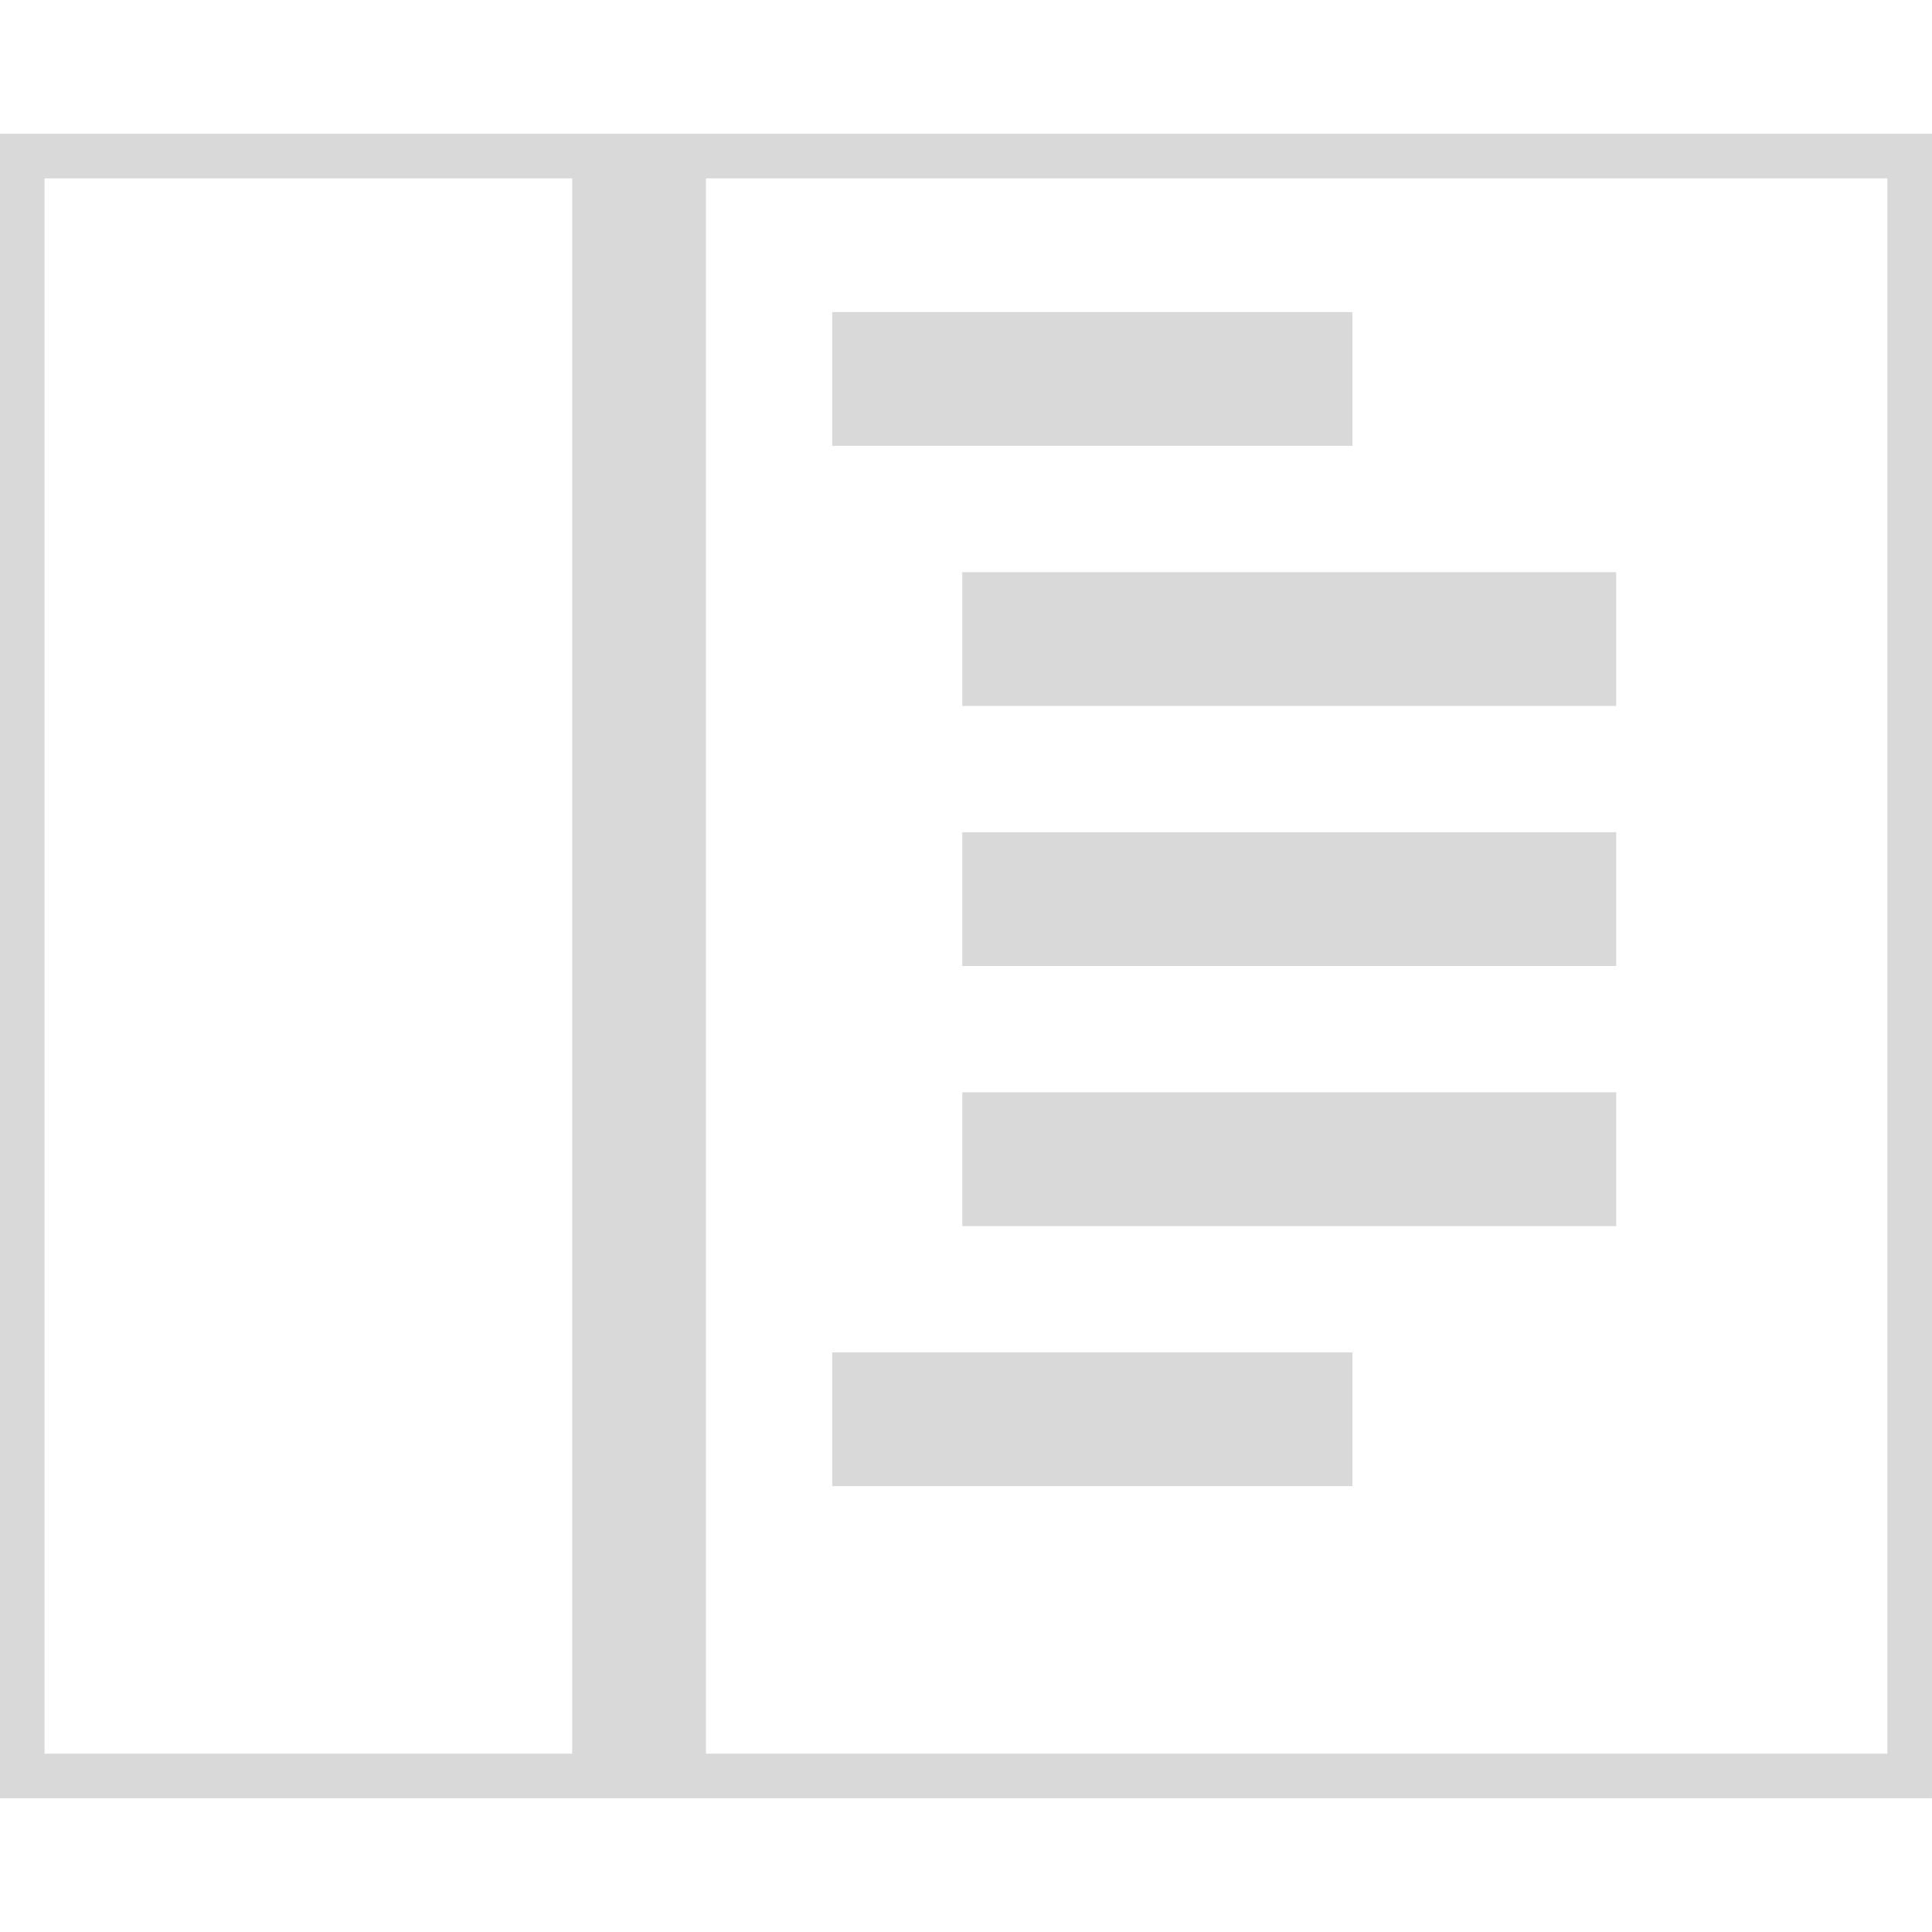
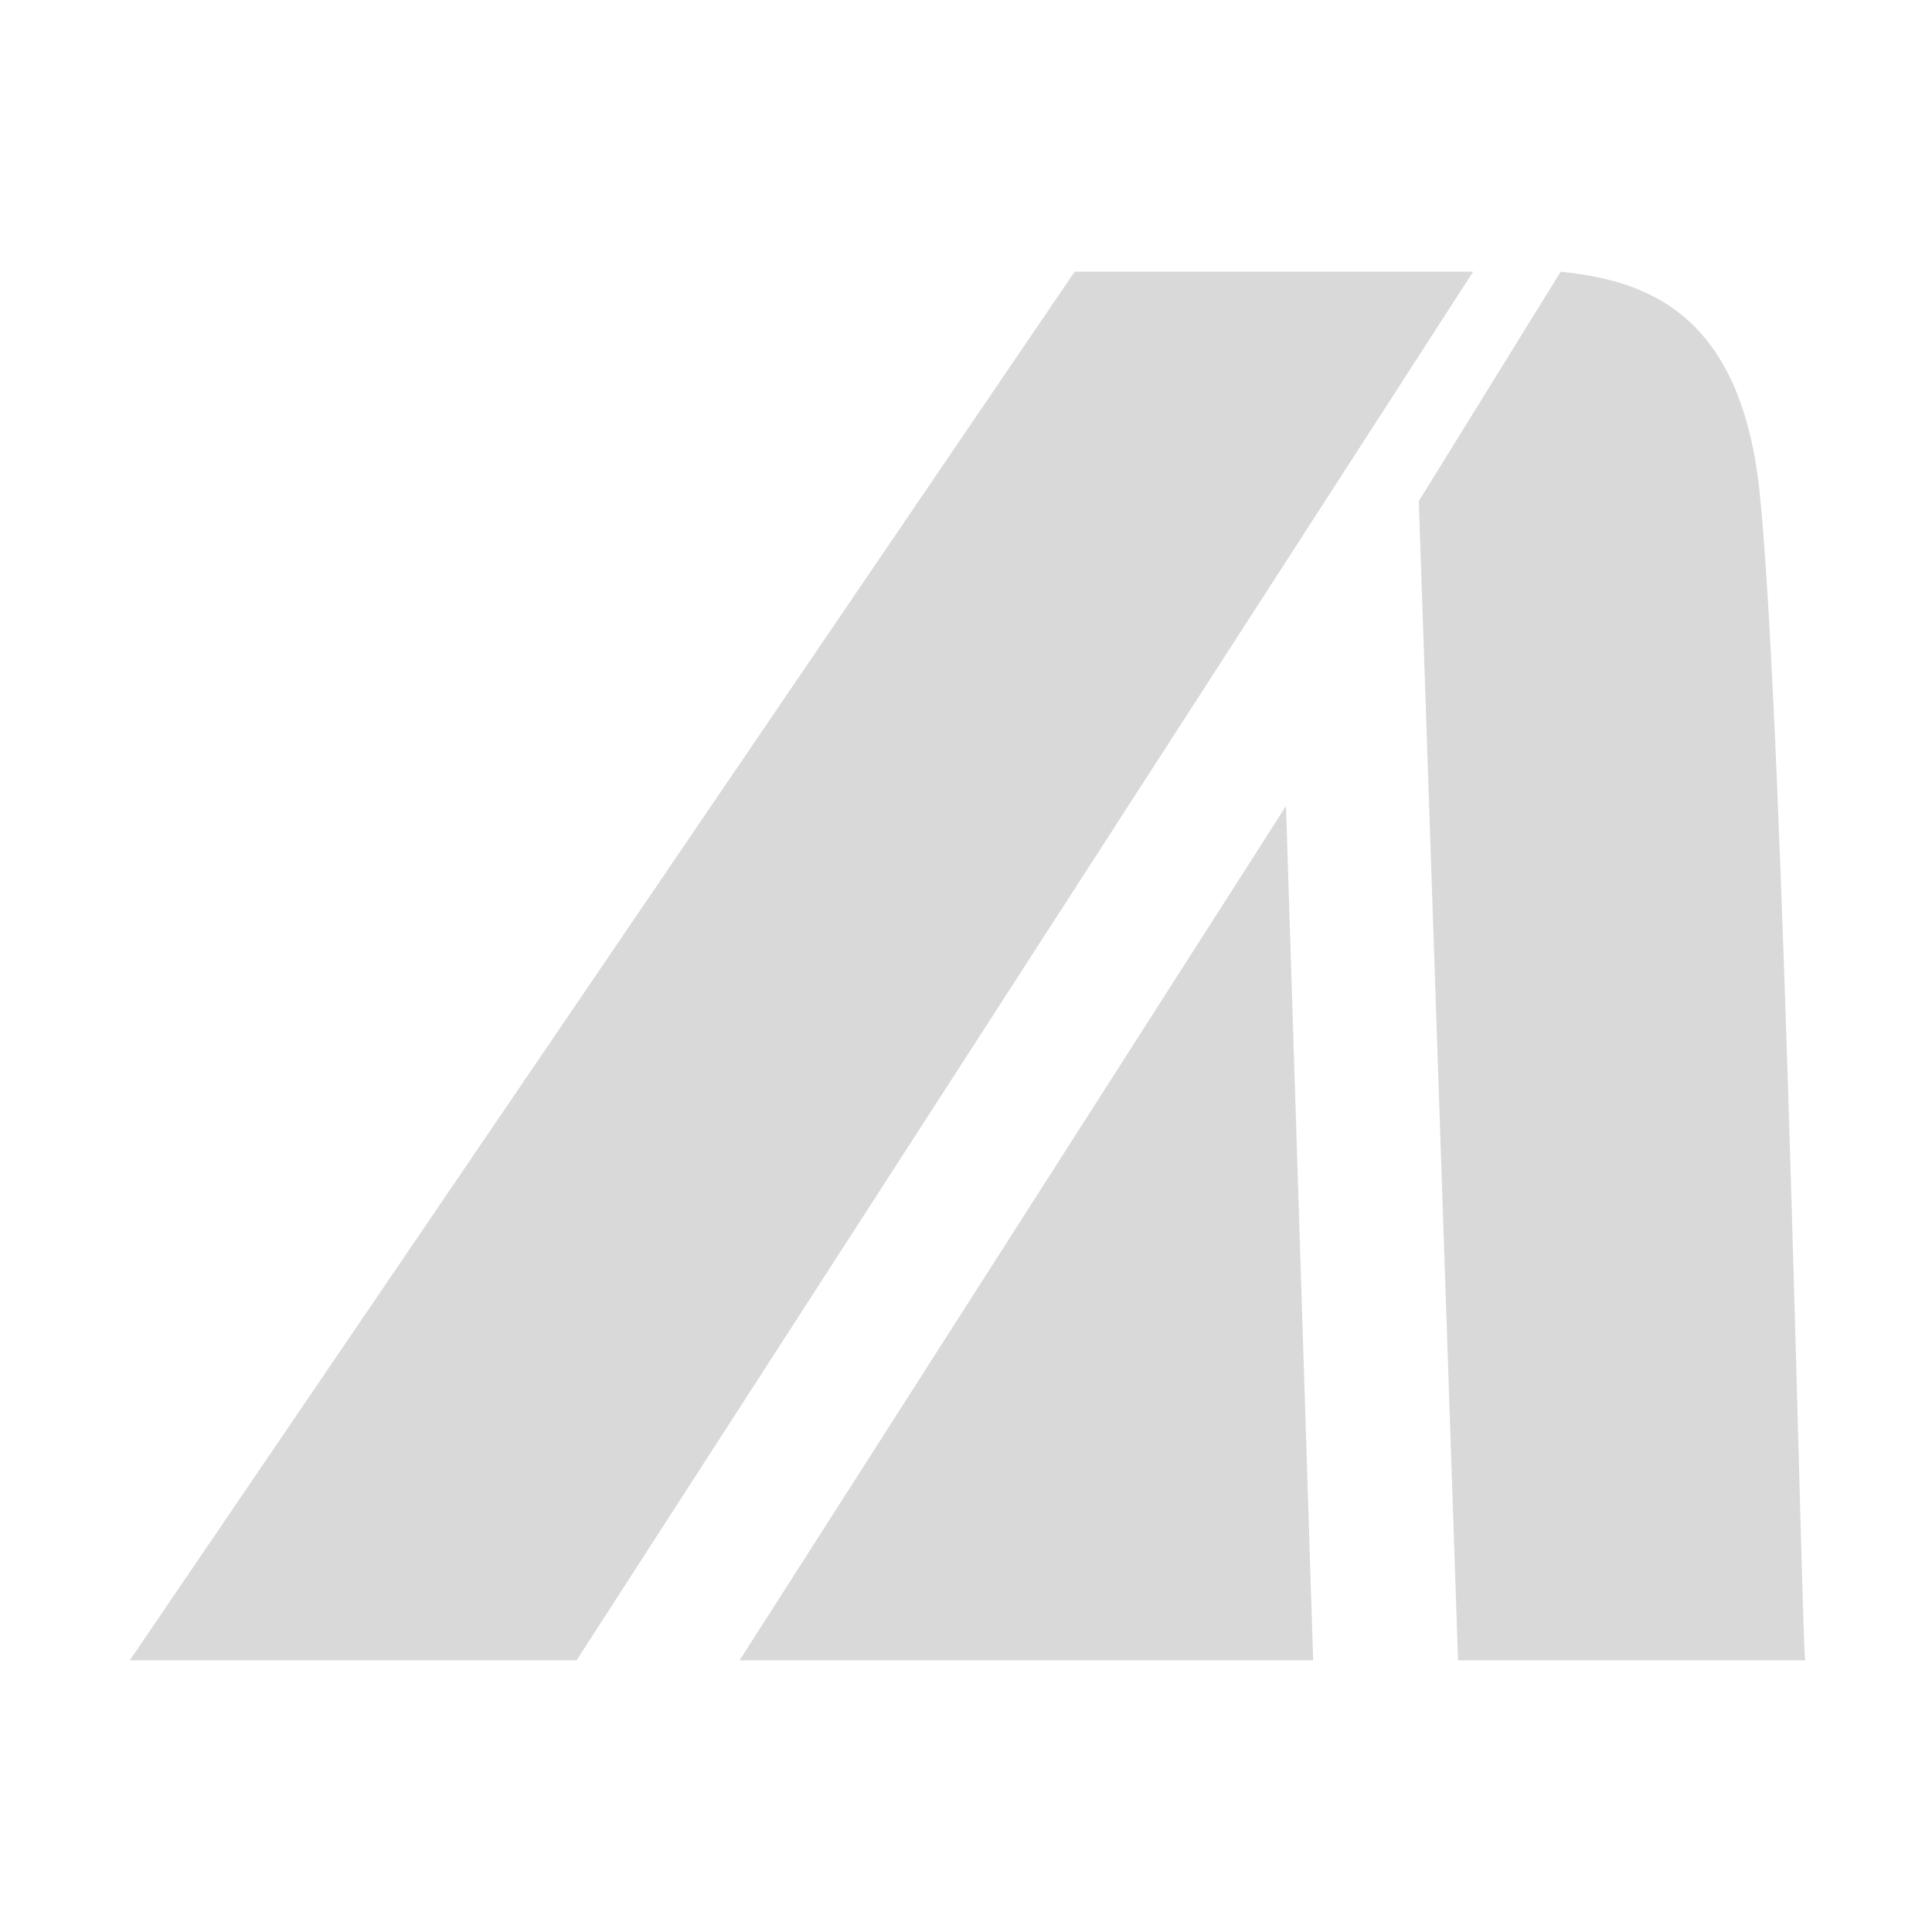
- <svg xmlns="http://www.w3.org/2000/svg" width="100%" height="100%" viewBox="0 0 260 260" version="1.1" xml:space="preserve" style="fill-rule:evenodd;clip-rule:evenodd;stroke-linejoin:round;stroke-miterlimit:1.414;">
-   <g transform="matrix(1,0,0,1,-1169,-1078)">
-     <g transform="matrix(1,0,0,1,0,999)">
-       <g transform="matrix(1,0,0,1,580,2.27374e-13)">
-         <g fill="#d9d9d9">
-           <g transform="matrix(1.06122,0,0,1.03704,-43.4898,-1044.78)">
-             <path d="M841,1317L596,1317L596,1101L841,1101L841,1317ZM601.654,1106.79L601.654,1311.21L835.346,1311.21L835.346,1106.79L601.654,1106.79Z" />
-           </g>
-           <g transform="matrix(1,0,0,1,1,-999)">
-             <rect x="665" y="1100" width="18" height="216" />
-           </g>
-           <g transform="matrix(1,0,0,1,0,-1000)">
-             <rect x="701" y="1121" width="70" height="18" />
-           </g>
-           <g transform="matrix(1,0,0,1,0,-860)">
-             <rect x="701" y="1121" width="70" height="18" />
-           </g>
-           <g transform="matrix(1.25714,0,0,1,-162.757,-965)">
-             <rect x="701" y="1121" width="70" height="18" />
-           </g>
-           <g transform="matrix(1.25714,0,0,1,-162.757,-930)">
-             <rect x="701" y="1121" width="70" height="18" />
-           </g>
-           <g transform="matrix(1.25714,0,0,1,-162.757,-895)">
-             <rect x="701" y="1121" width="70" height="18" />
-           </g>
-         </g>
-       </g>
-     </g>
-   </g>
+ <svg xmlns="http://www.w3.org/2000/svg" class="icon" viewBox="0 0 1024 1024">
+   <path d="M780.8 144H569.6L68.8 880h236.8l475.2-736zm152 118.4c-9.6-96-59.2-113.6-105.6-118.4L752 265.6 772.8 880h184c-1.6 0-11.2-491.2-24-617.6zM681.6 427.2 392 880h304z" fill="#d9d9d9" />
</svg>
